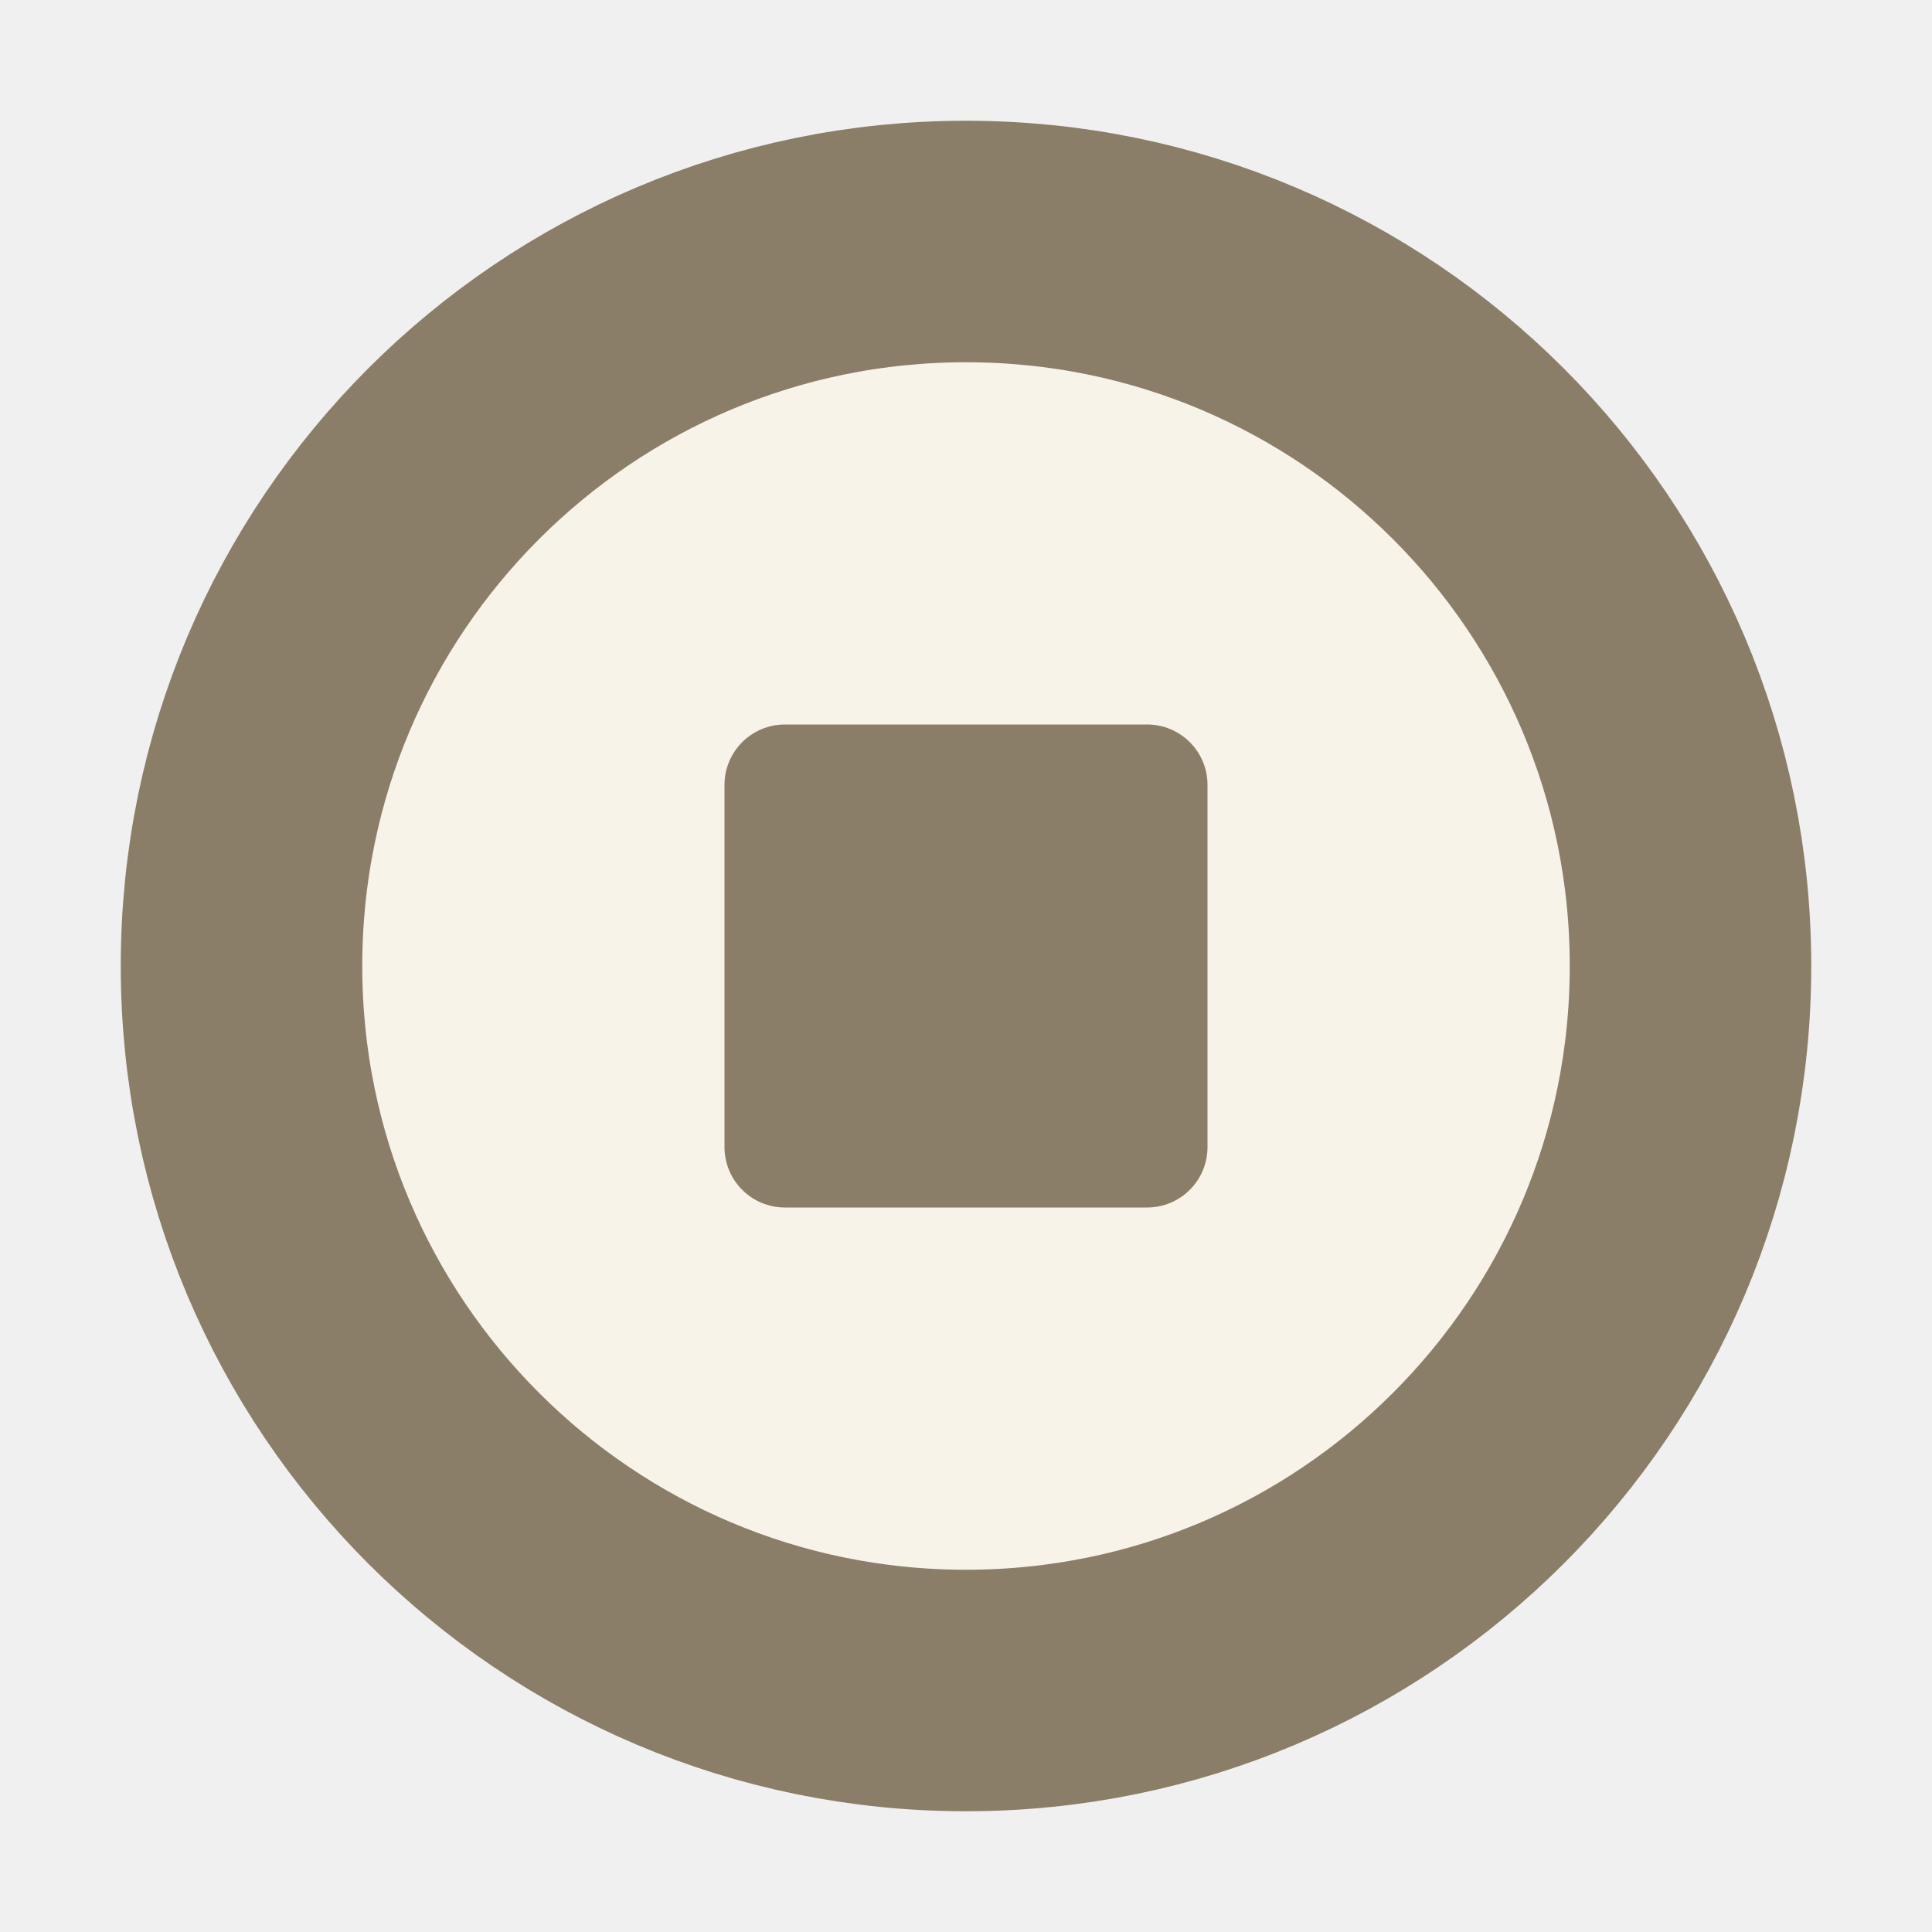
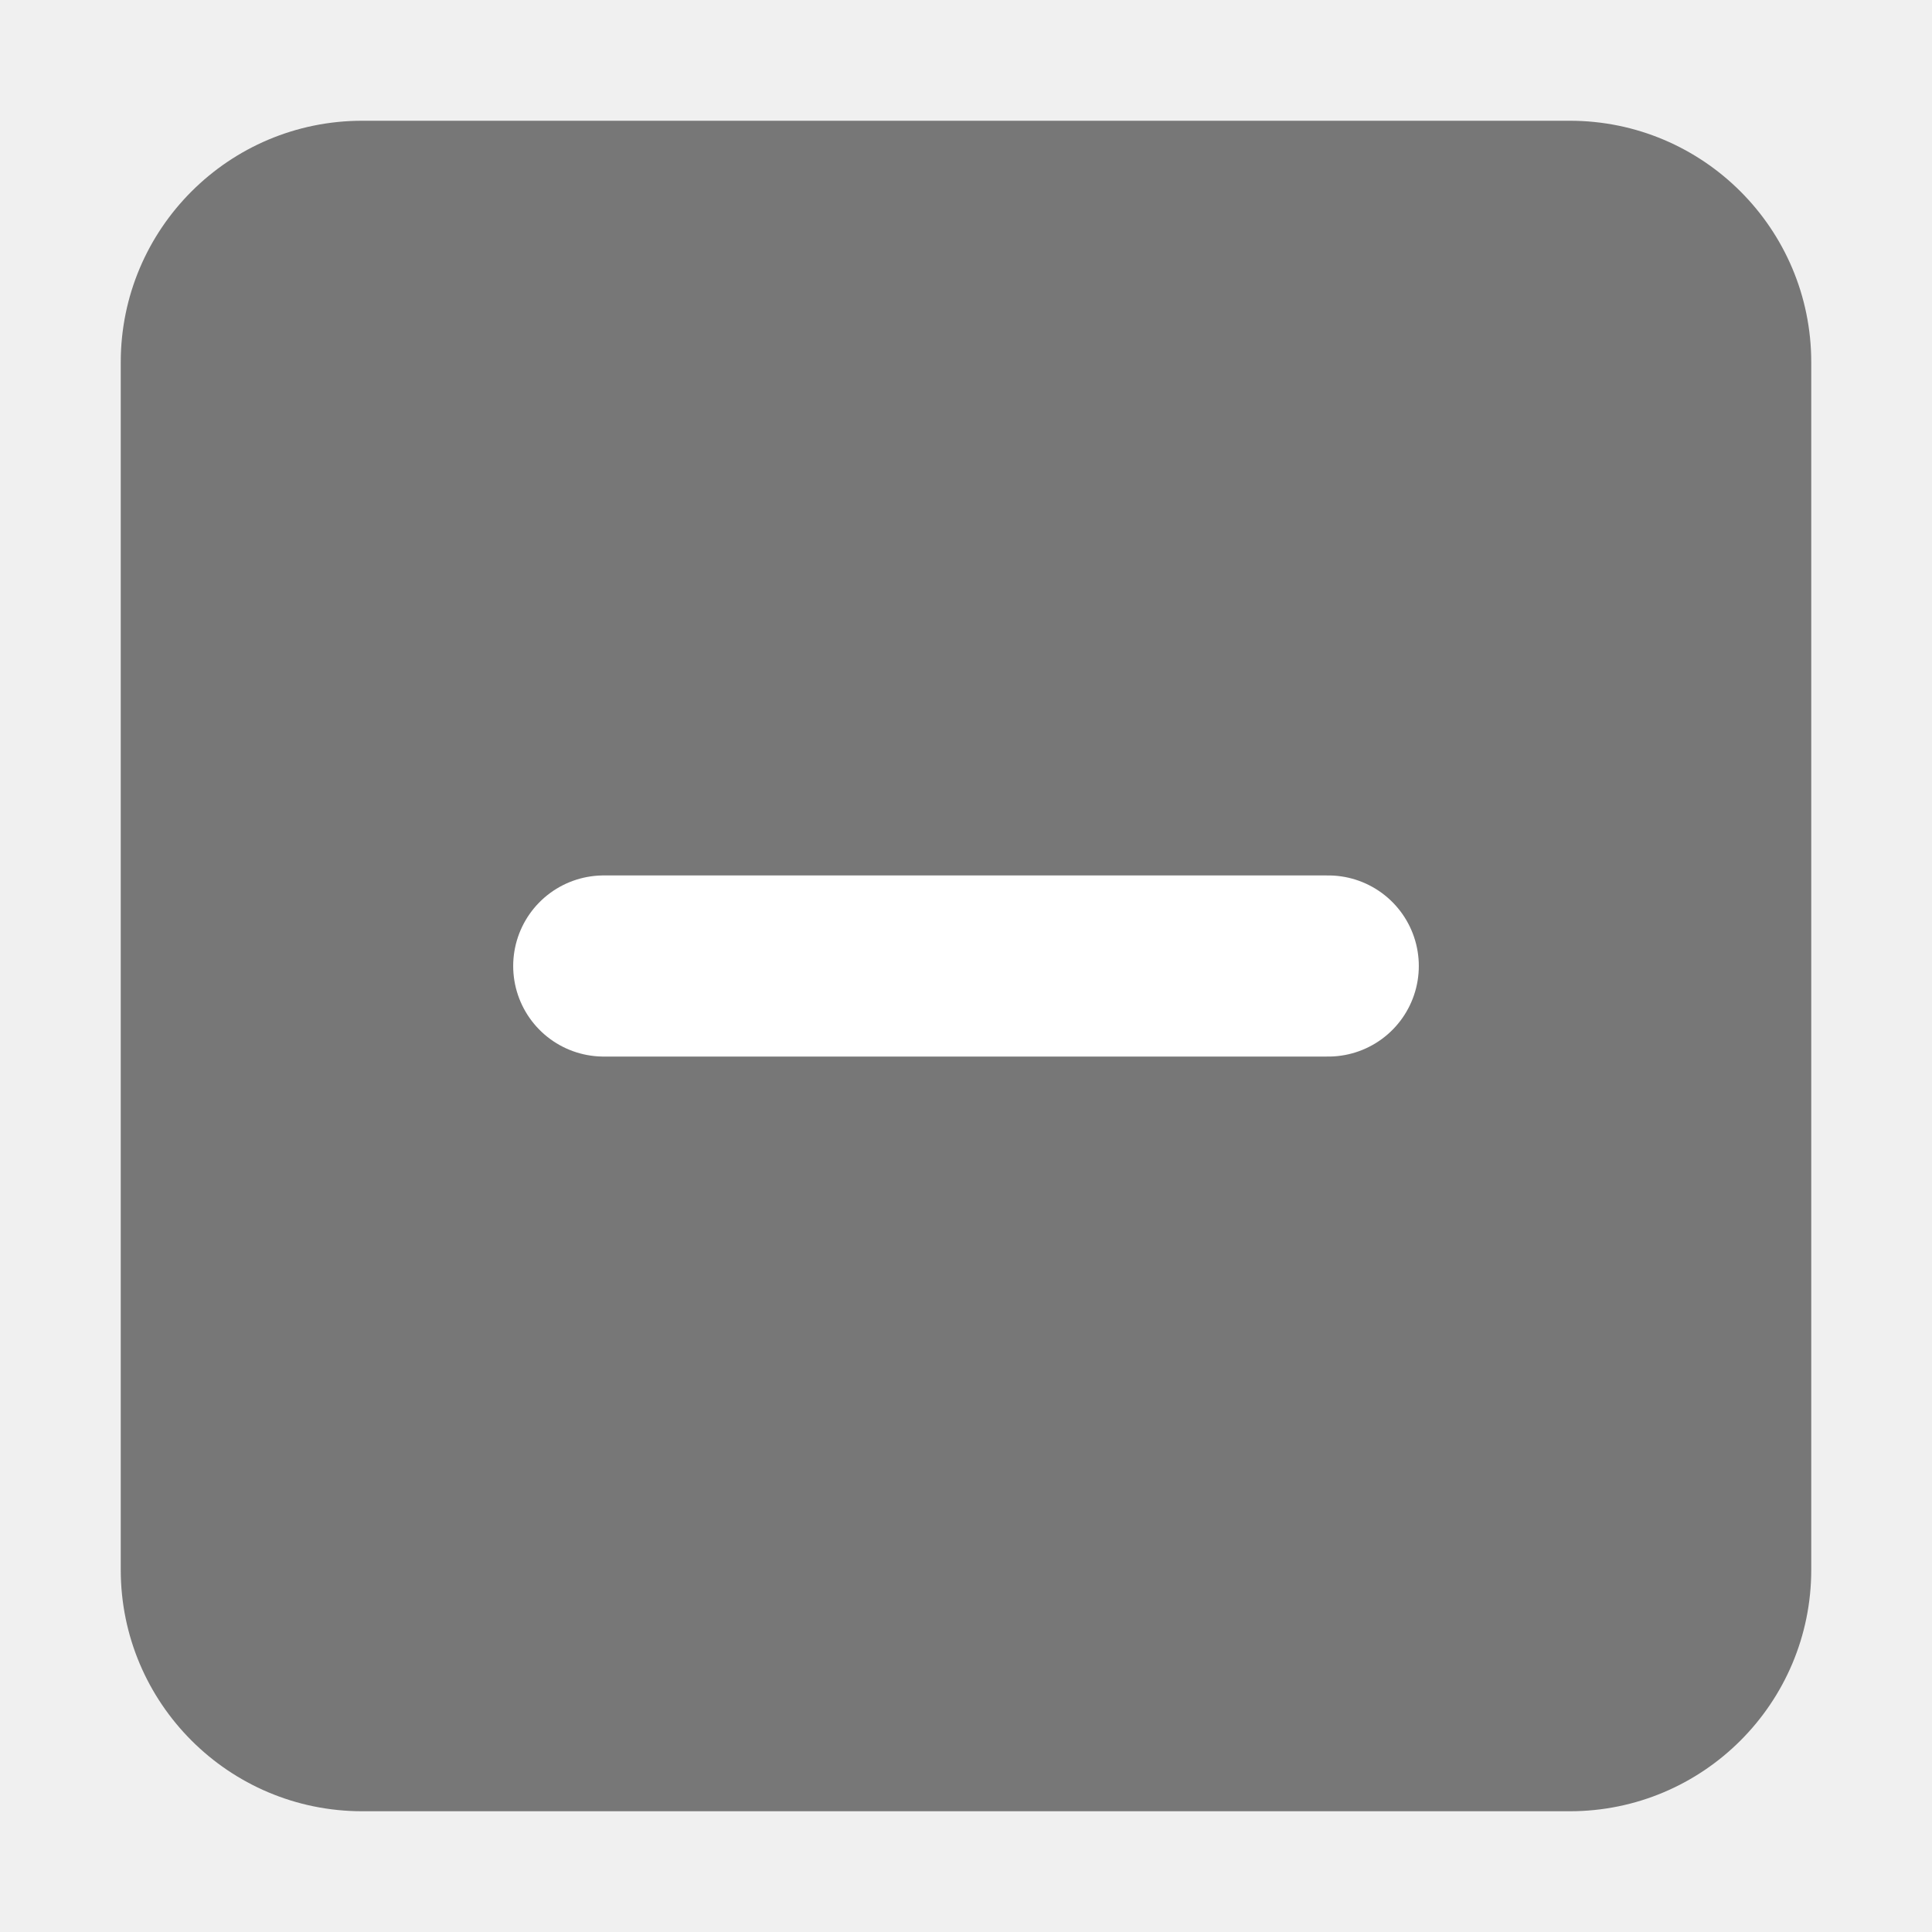
- <svg xmlns="http://www.w3.org/2000/svg" viewBox="0 0 32 32">
-   <circle cx="16" cy="16" r="12" fill="#f8f3e9" stroke="#8a7e68" stroke-width="4" />
-   <rect x="12" y="12" width="8" height="8" rx="1" fill="#8a7e68" />
+ <svg xmlns="http://www.w3.org/2000/svg" width="16" height="16" viewBox="0 0 16 16" fill="none" stroke="white" stroke-width="1.5" stroke-linecap="round" stroke-linejoin="round">
+   <rect x="1" y="1" width="14" height="14" rx="2" fill="#777777" stroke="none" />
+   <g color="white">
+     <path d="M5 8h6" />
+   </g>
</svg>
